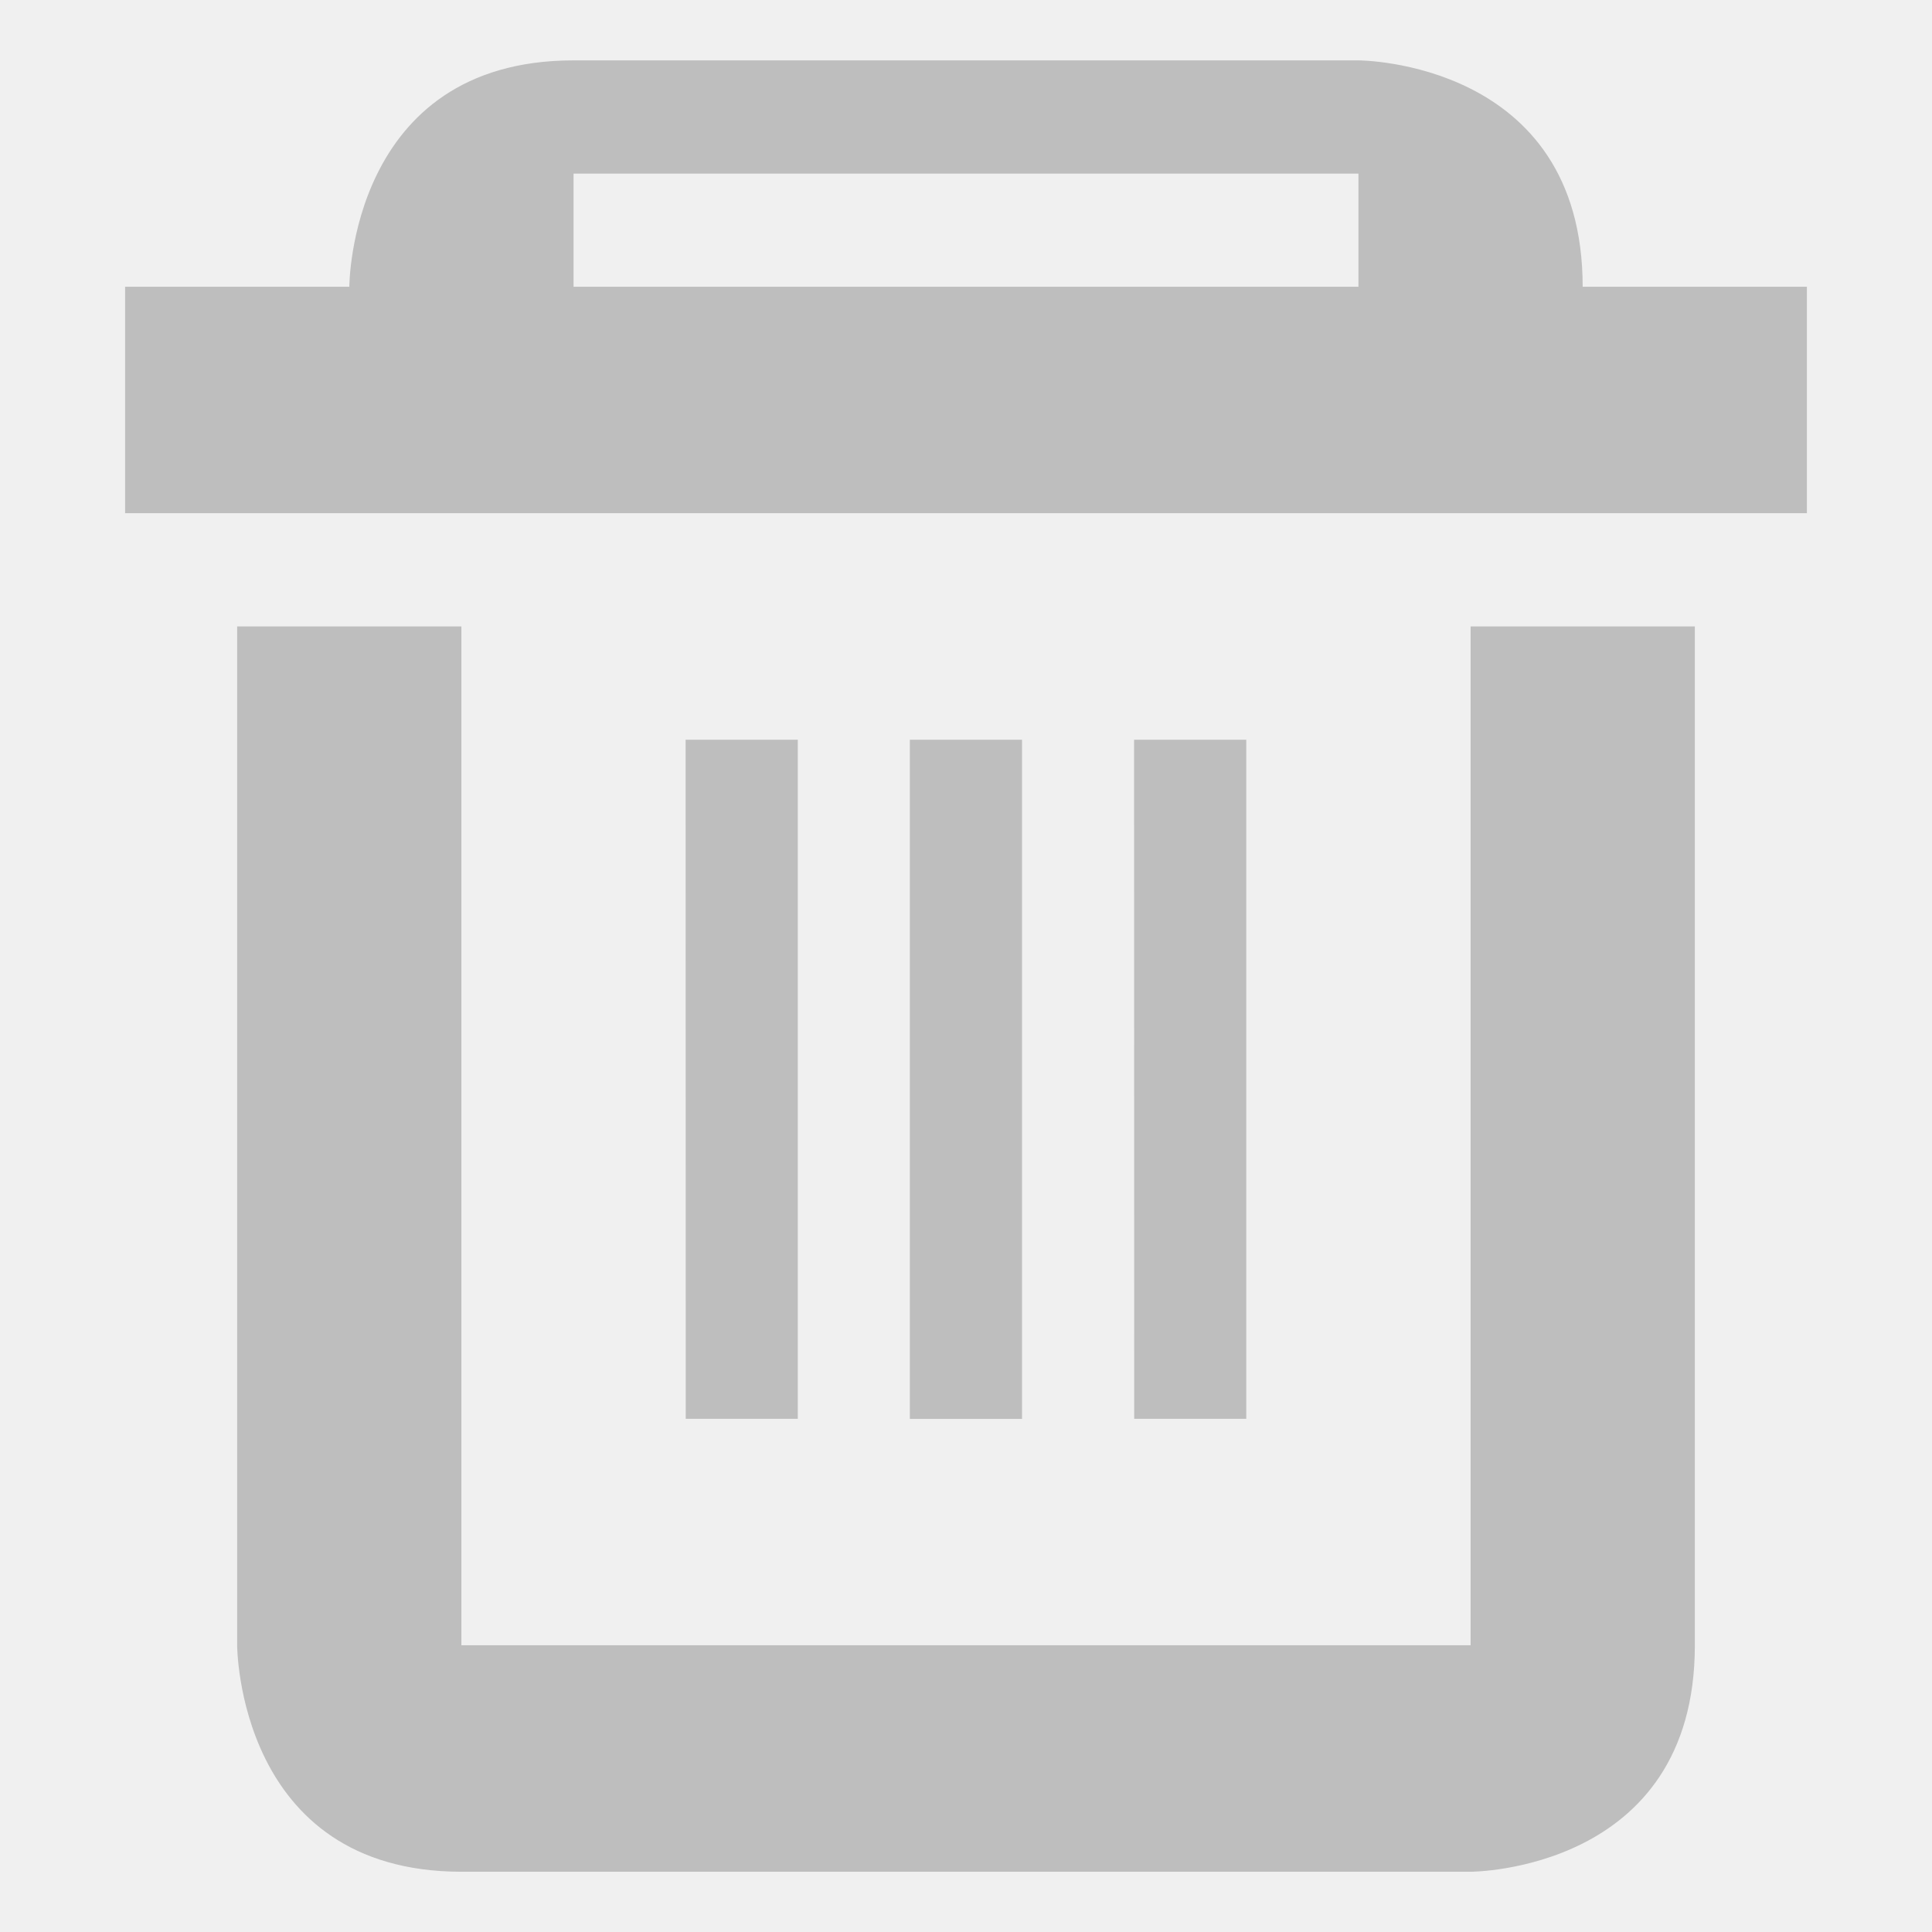
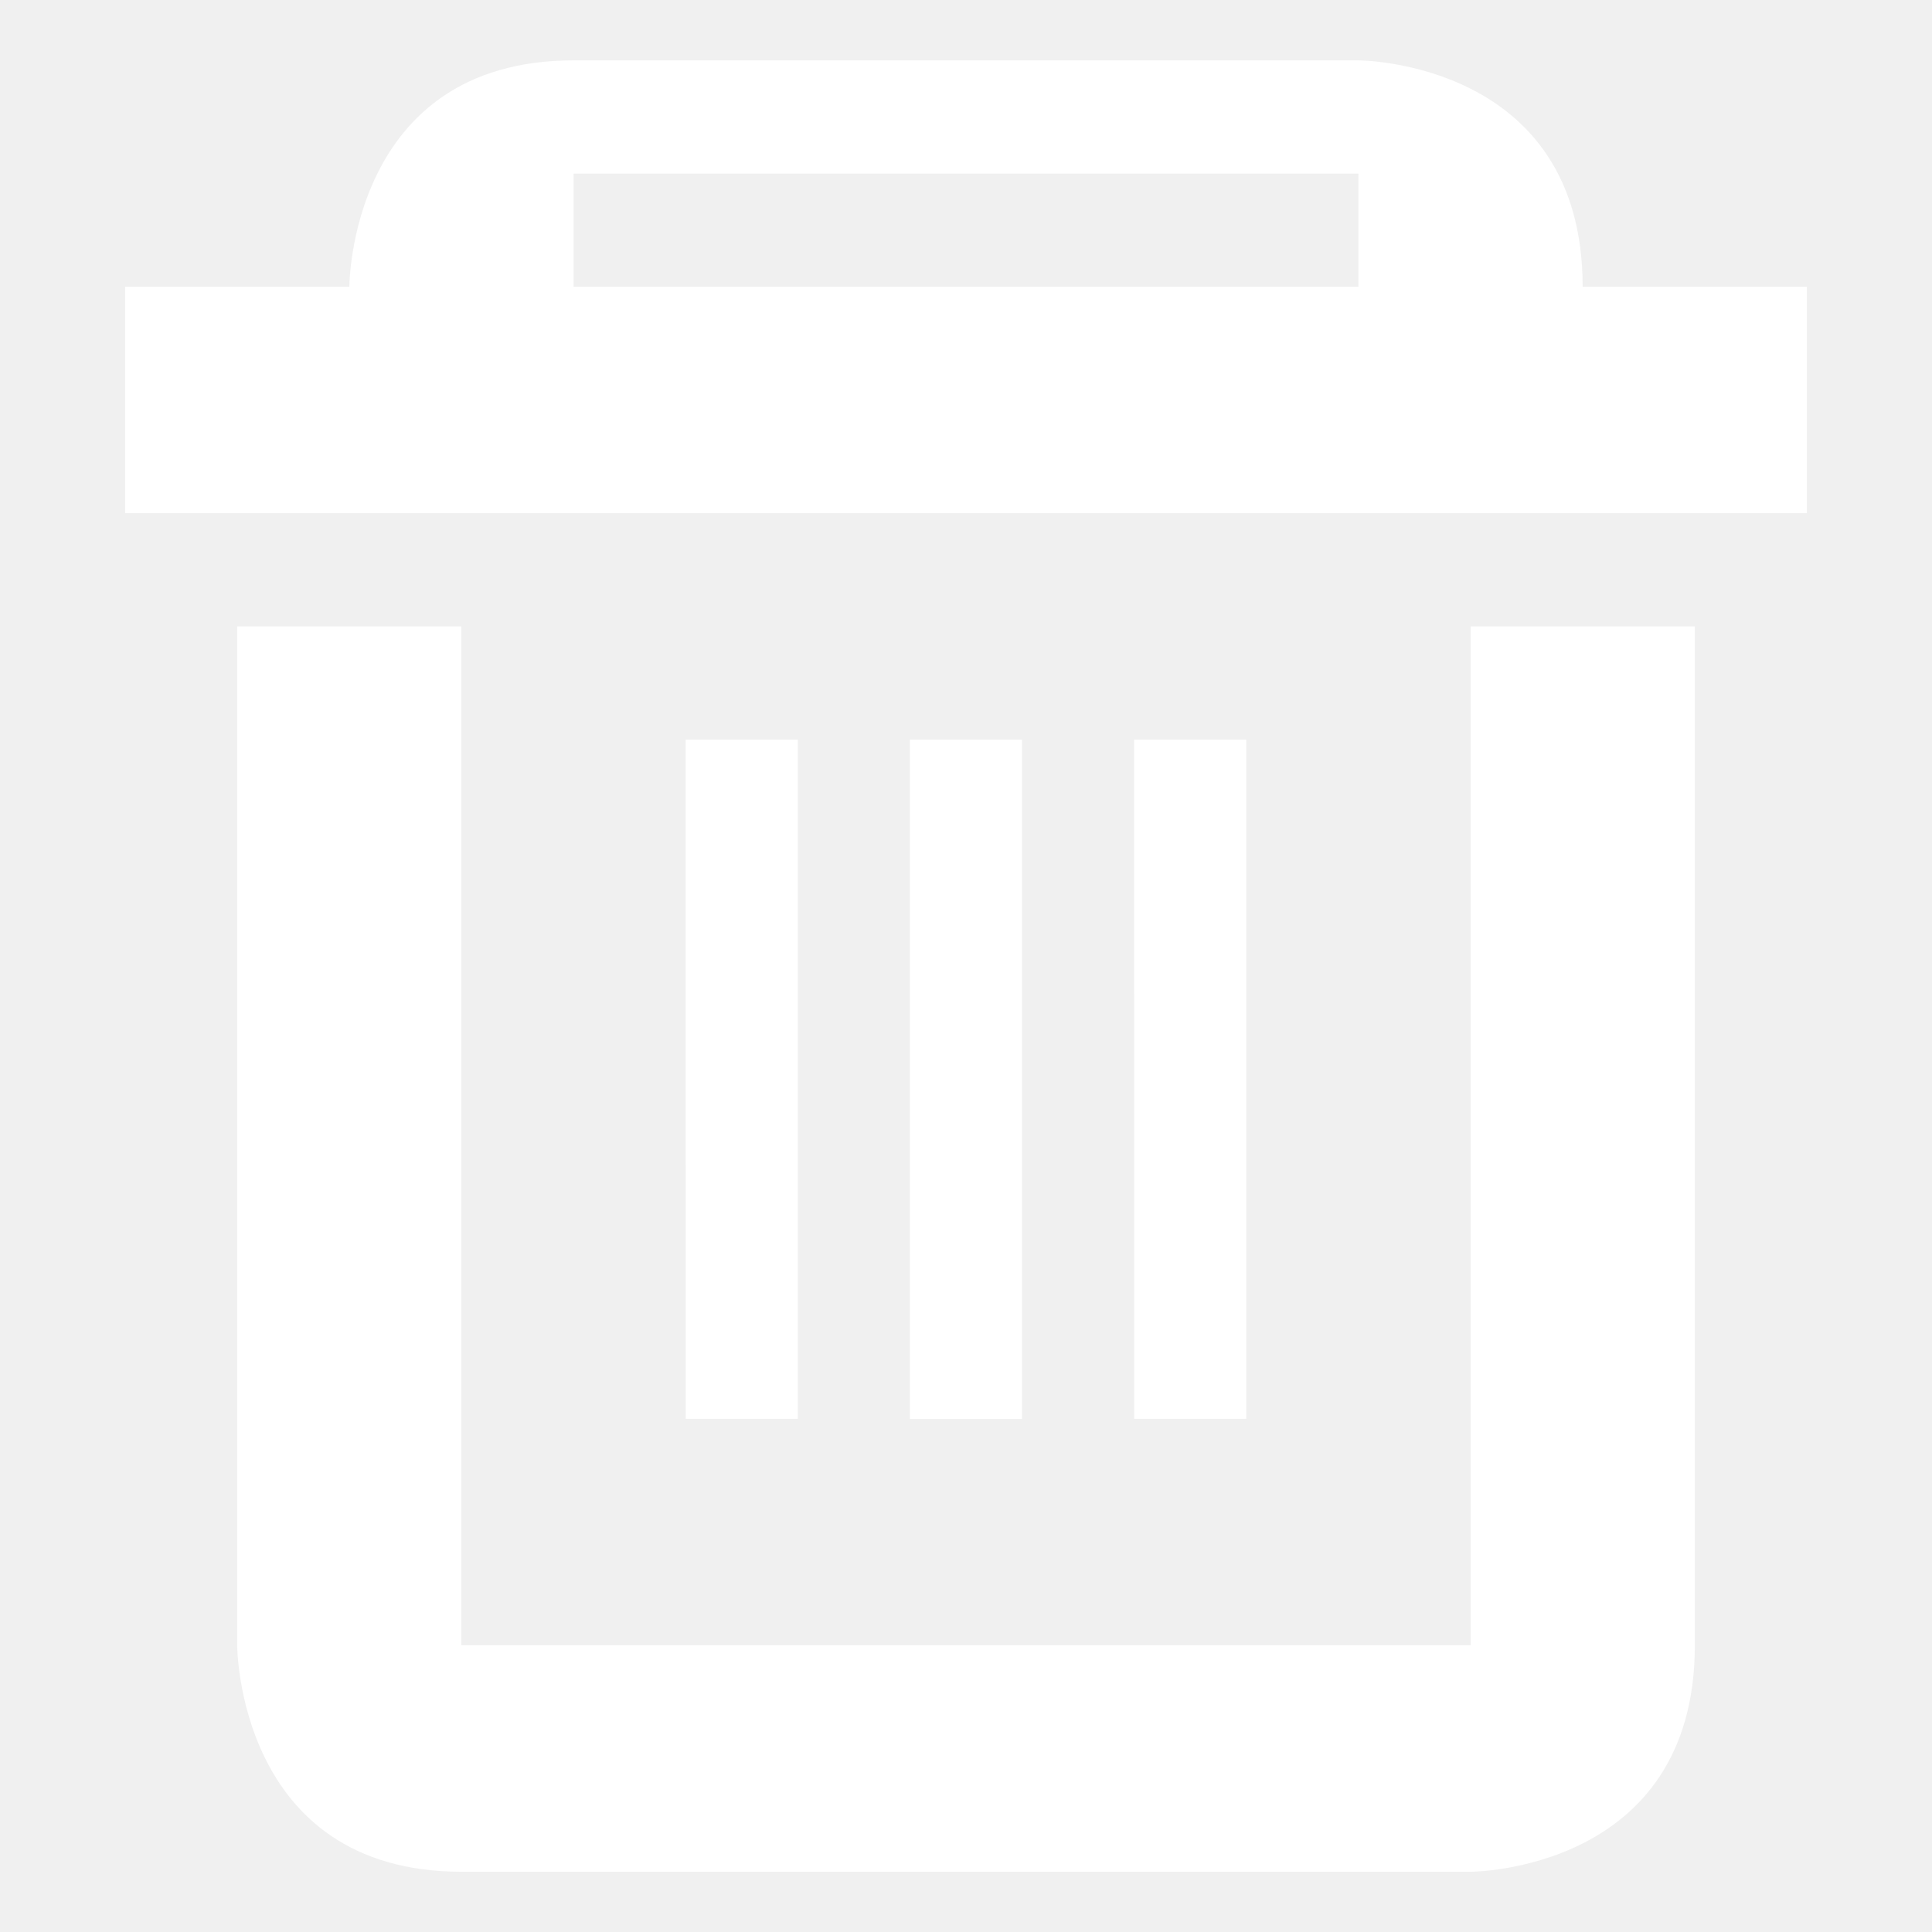
<svg xmlns="http://www.w3.org/2000/svg" height="16px" viewBox="0 0 16 16" width="16px" version="1.1" id="svg10">
  <defs id="defs14">
    </defs>
-   <path d="M 3.821,5.188 V 13.625 H 12.179 V 5.188 h 1.857 v 8.438 c 0,1.875 -1.857,1.875 -1.857,1.875 H 3.821 C 1.964,15.5 1.964,13.625 1.964,13.625 V 5.188 Z m 3.714,0.938 h 0.929 v 5.625 h -0.929 z m 1.857,0 H 10.321 V 11.75 H 9.393 Z m -3.714,0 H 6.607 V 11.75 H 5.679 Z M 4.75,0.5 C 2.893,0.5 2.893,2.375 2.893,2.375 H 1.036 V 4.25 H 14.964 V 2.375 H 13.107 C 13.107,0.5 11.25,0.5 11.25,0.5 Z m 0,0.938 h 6.5 V 2.375 h -6.5 z" id="path3799" style="fill:#bebebe;fill-opacity:1;stroke:none;stroke-width:0.933" />
+   <path d="M 3.821,5.188 V 13.625 H 12.179 V 5.188 h 1.857 v 8.438 c 0,1.875 -1.857,1.875 -1.857,1.875 H 3.821 C 1.964,15.5 1.964,13.625 1.964,13.625 V 5.188 Z m 3.714,0.938 h 0.929 v 5.625 h -0.929 z m 1.857,0 H 10.321 V 11.75 H 9.393 Z m -3.714,0 H 6.607 V 11.75 H 5.679 Z M 4.75,0.5 C 2.893,0.5 2.893,2.375 2.893,2.375 H 1.036 V 4.25 H 14.964 V 2.375 H 13.107 C 13.107,0.5 11.25,0.5 11.25,0.5 Z m 0,0.938 h 6.5 V 2.375 h -6.5 z" id="path3799" style="fill:#ffffff;fill-opacity:0.974;stroke:none;stroke-width:0.933" />
</svg>
